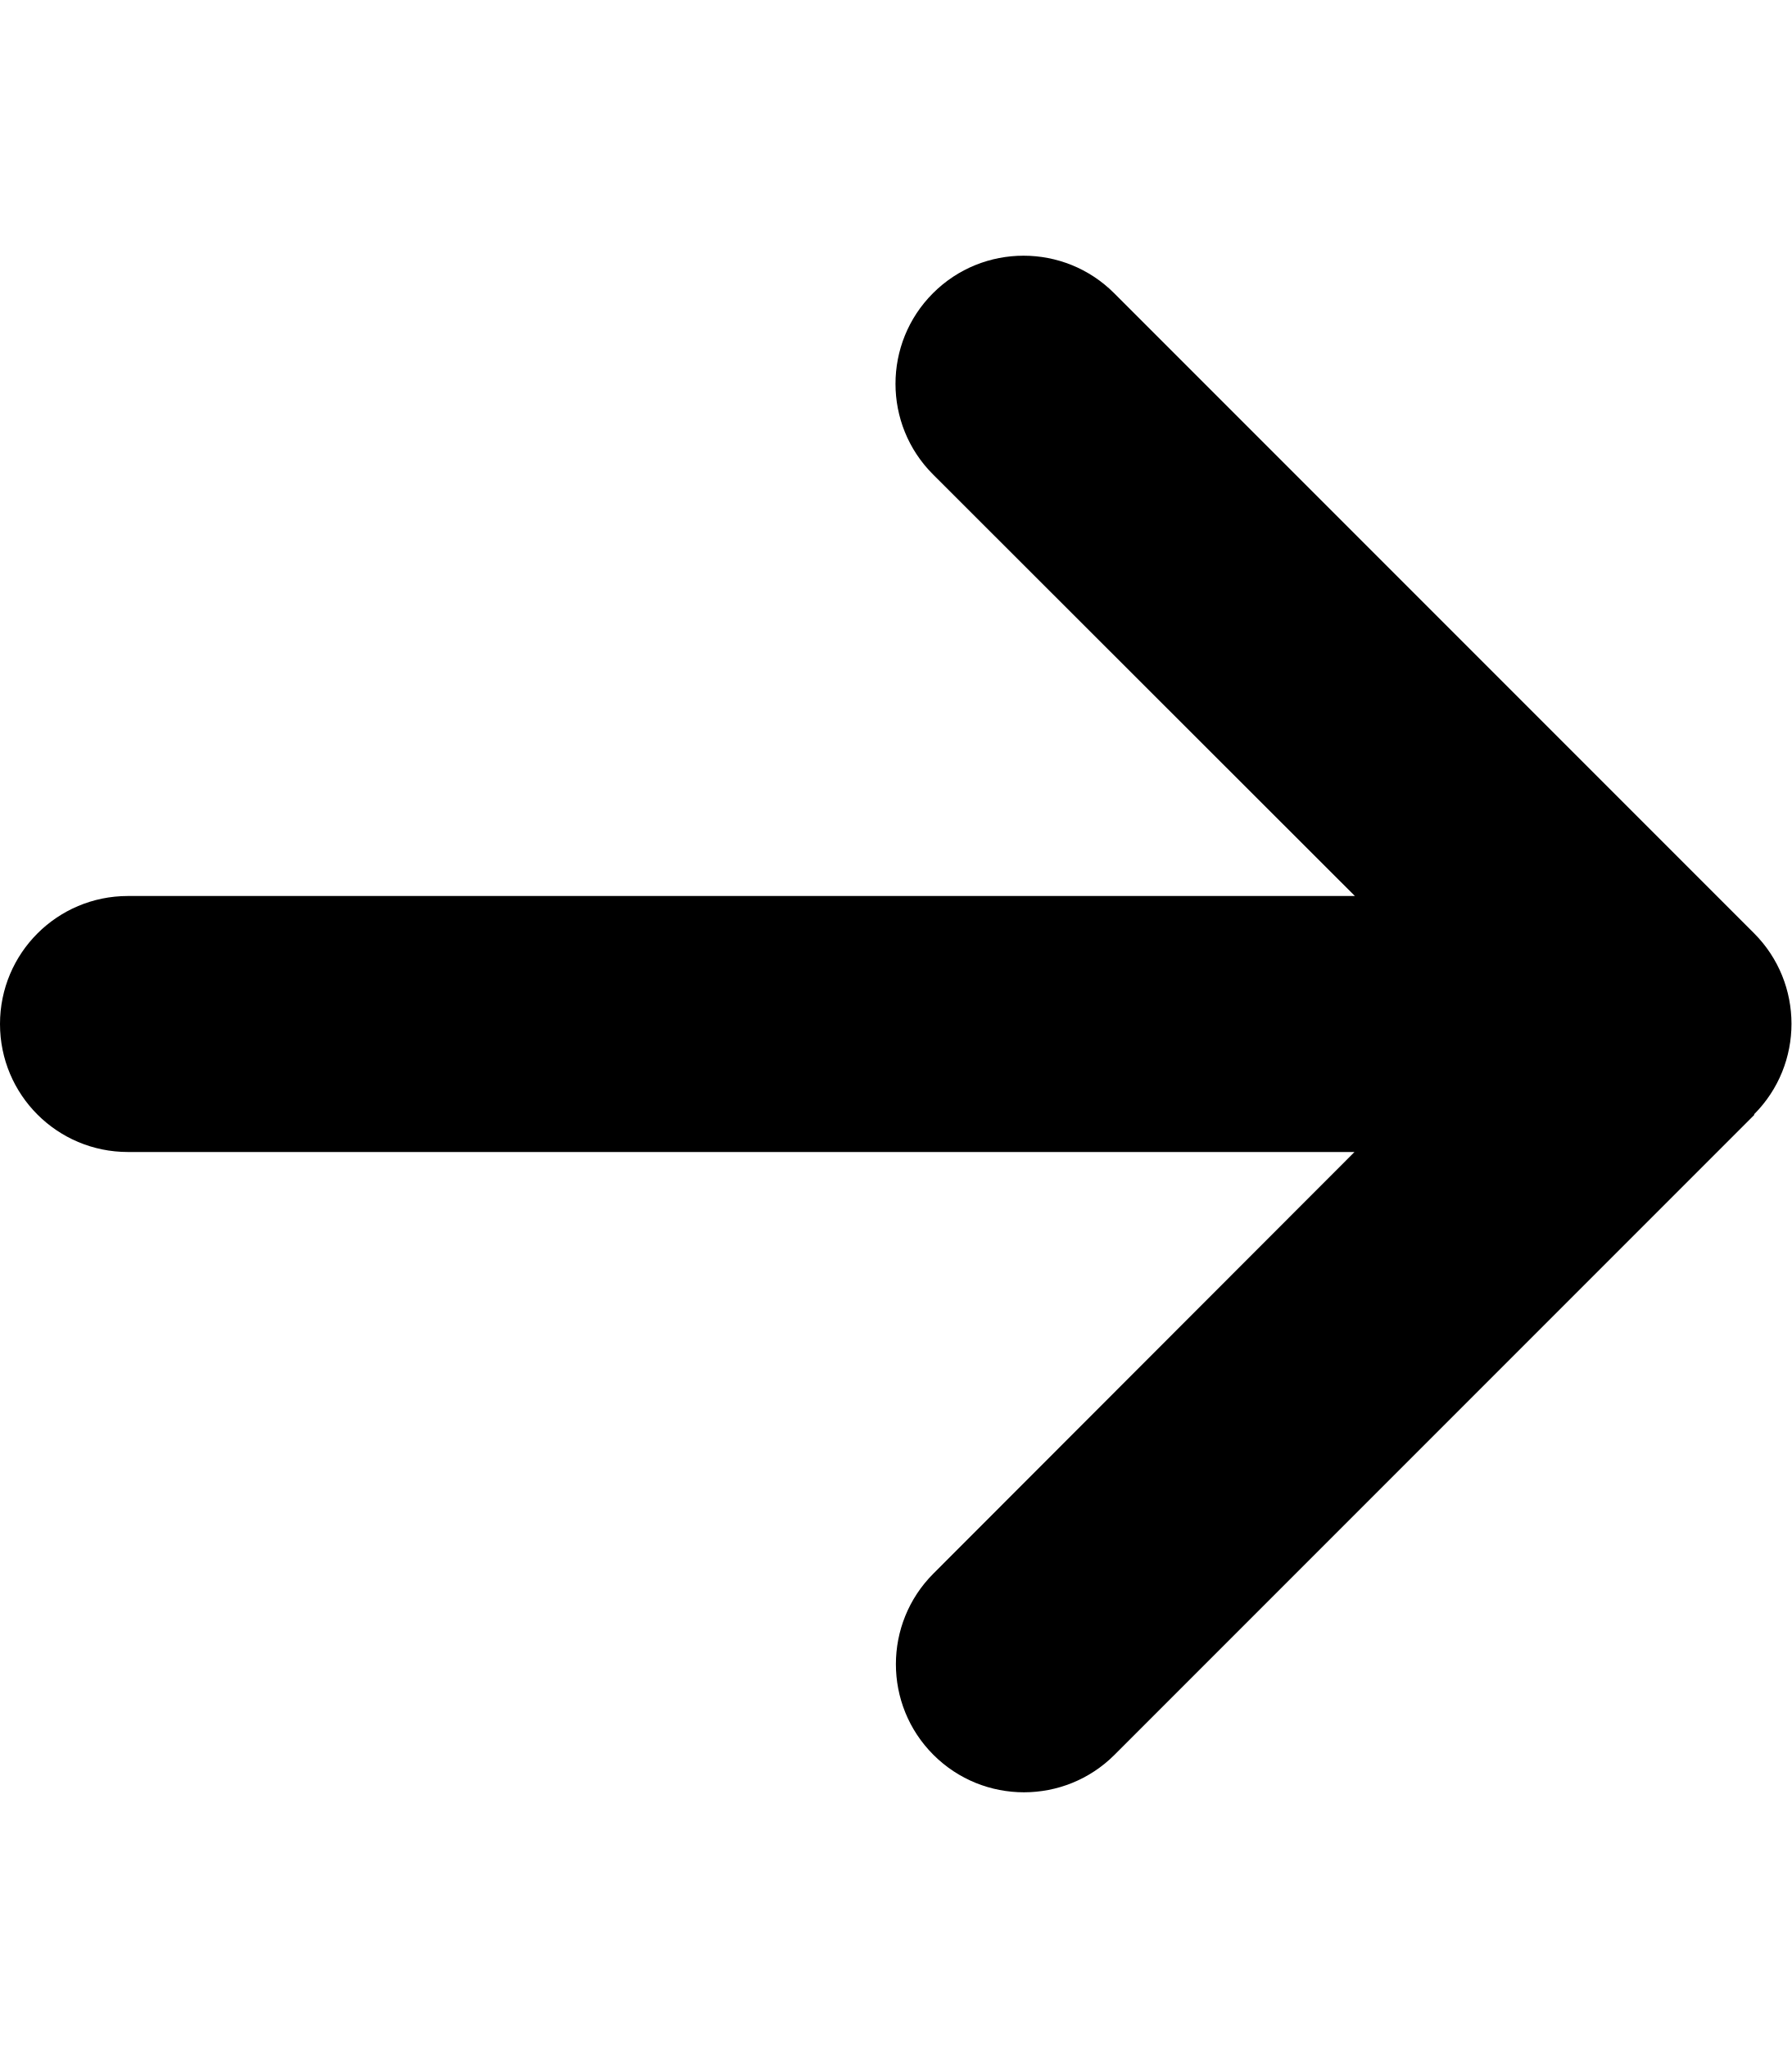
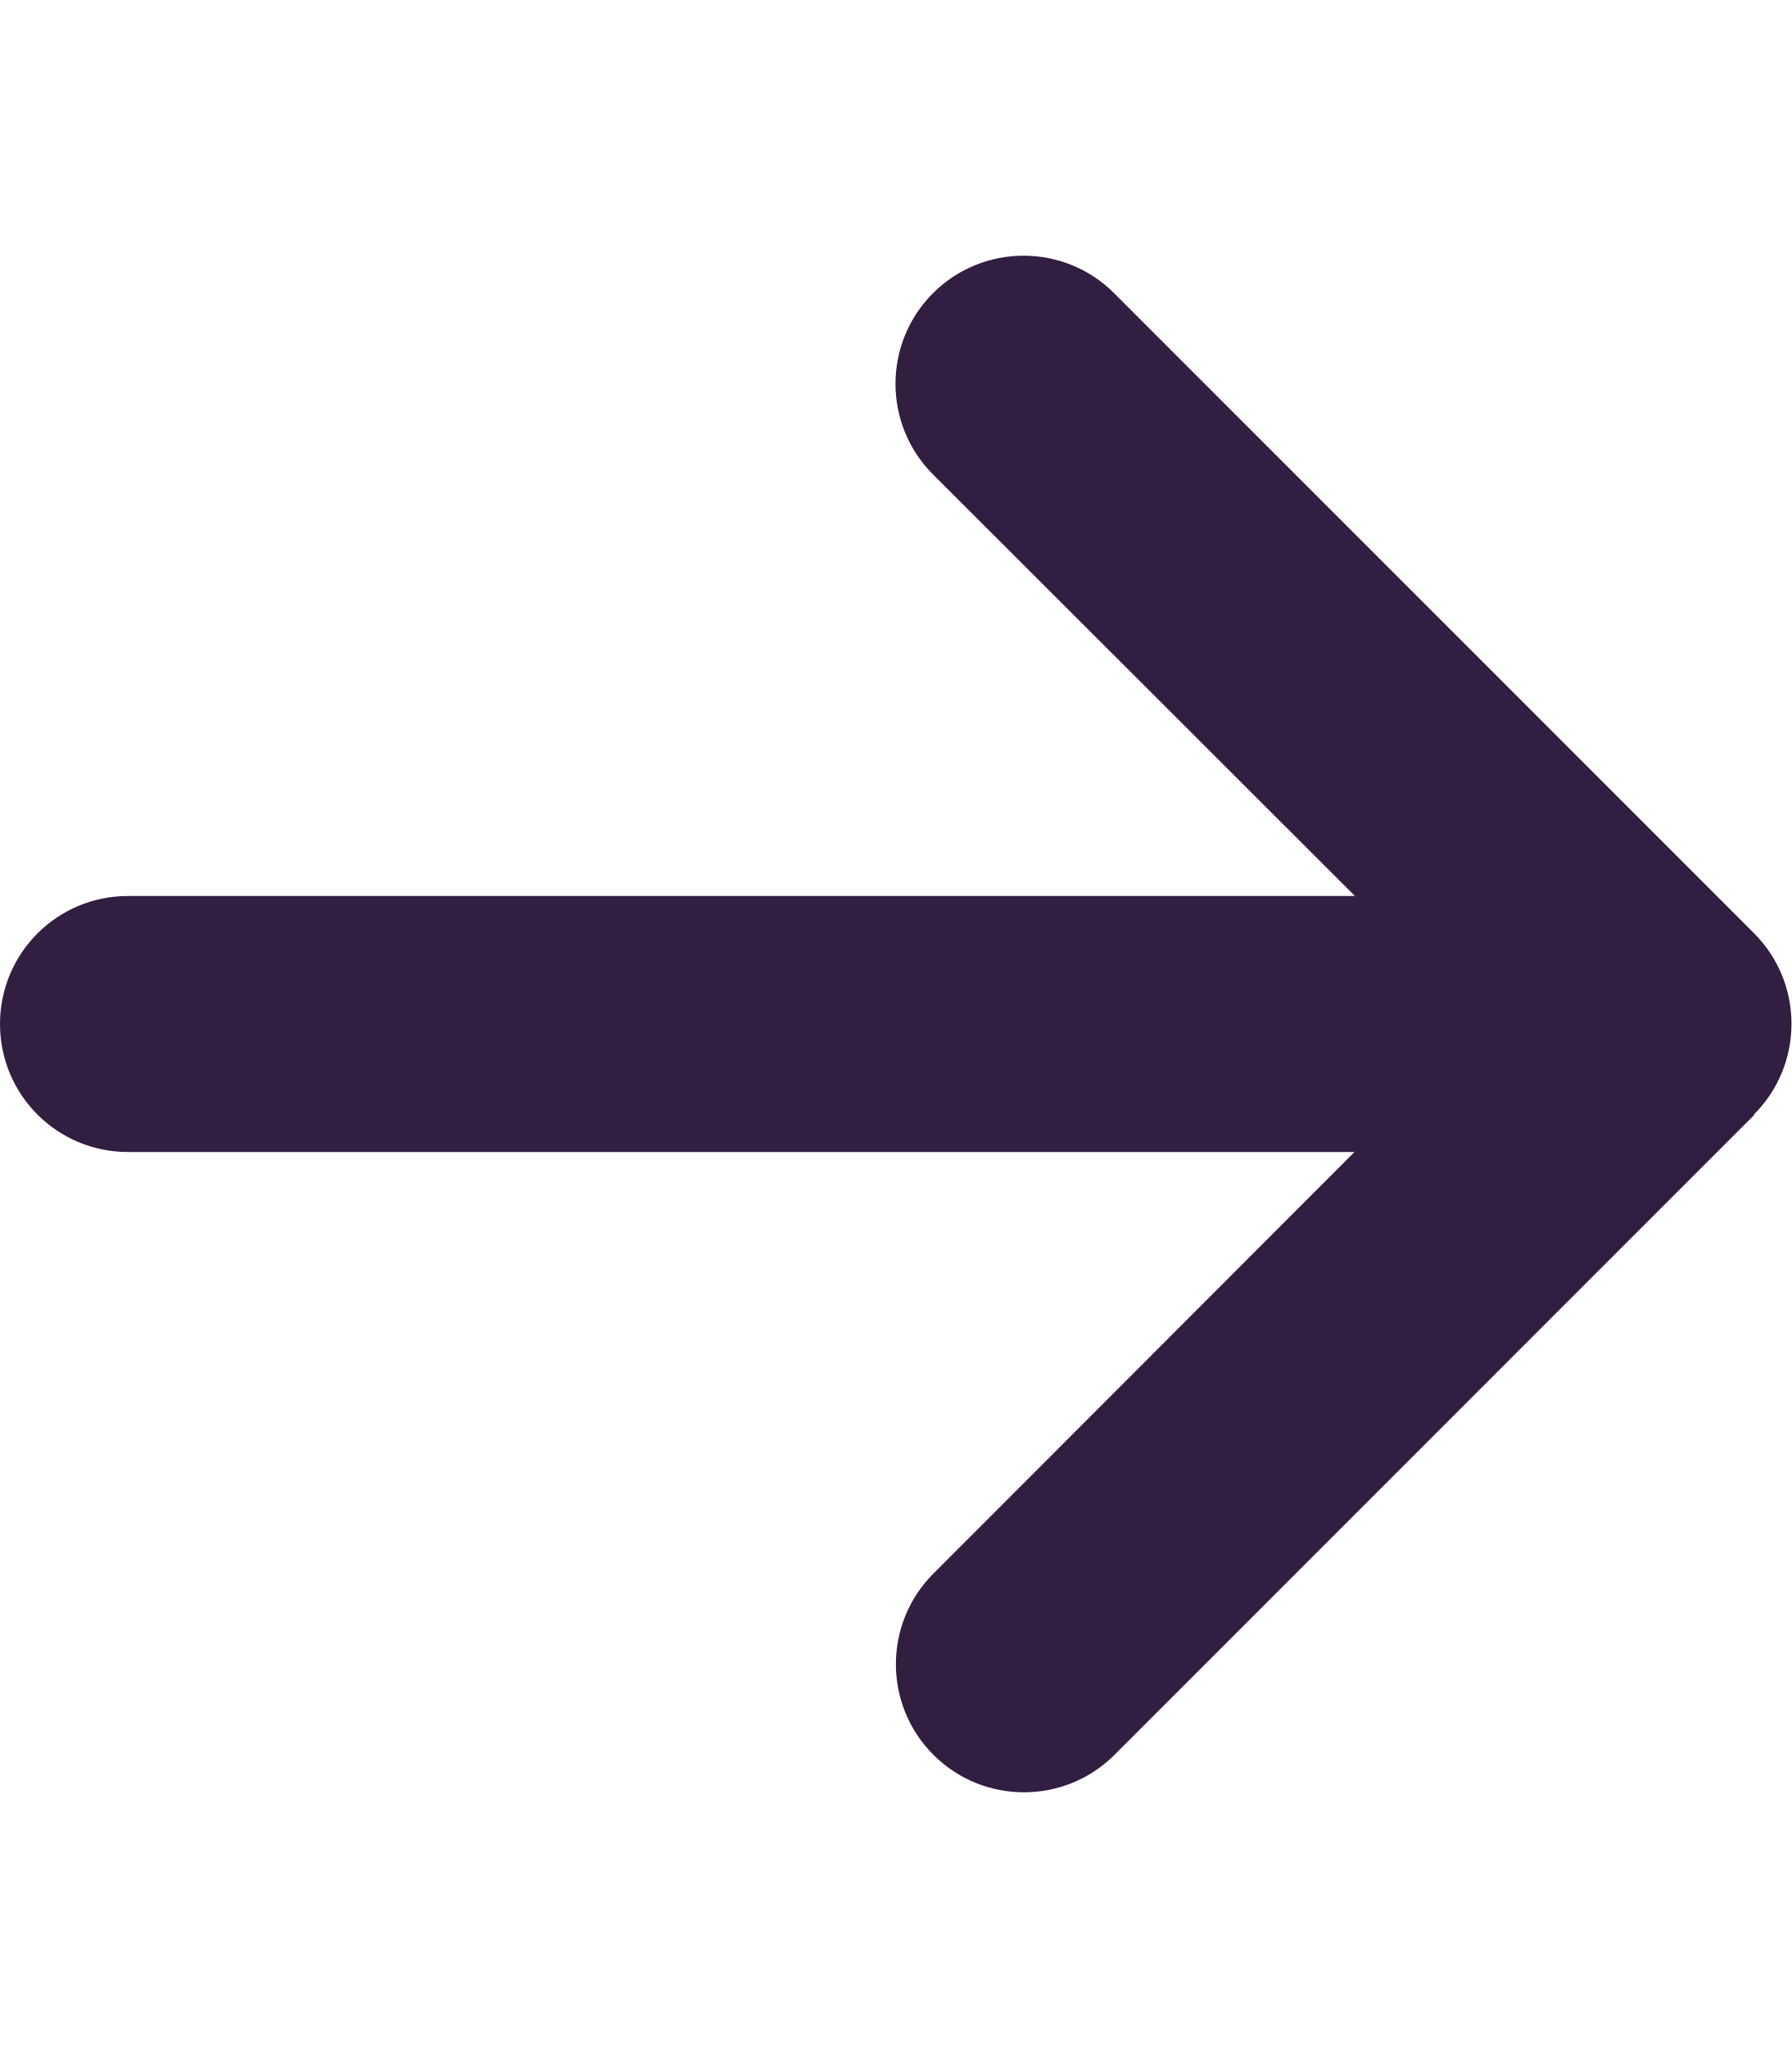
<svg xmlns="http://www.w3.org/2000/svg" viewBox="0 0 448 512">
-   <path d="M438.6 278.6c12.5-12.5 12.5-32.8 0-45.3l-160-160c-12.5-12.5-32.8-12.5-45.3 0s-12.5 32.8 0 45.3L338.8 224 32 224c-17.7 0-32 14.3-32 32s14.3 32 32 32l306.7 0L233.4 393.4c-12.5 12.5-12.5 32.8 0 45.3s32.8 12.5 45.3 0l160-160z" />
+   <path fill="#321e40" d="M438.6 278.6c12.5-12.5 12.5-32.8 0-45.3l-160-160c-12.5-12.5-32.8-12.5-45.3 0s-12.5 32.8 0 45.3L338.8 224 32 224c-17.7 0-32 14.3-32 32s14.3 32 32 32l306.7 0L233.4 393.4c-12.5 12.5-12.5 32.8 0 45.3s32.8 12.5 45.3 0l160-160z" />
</svg>
